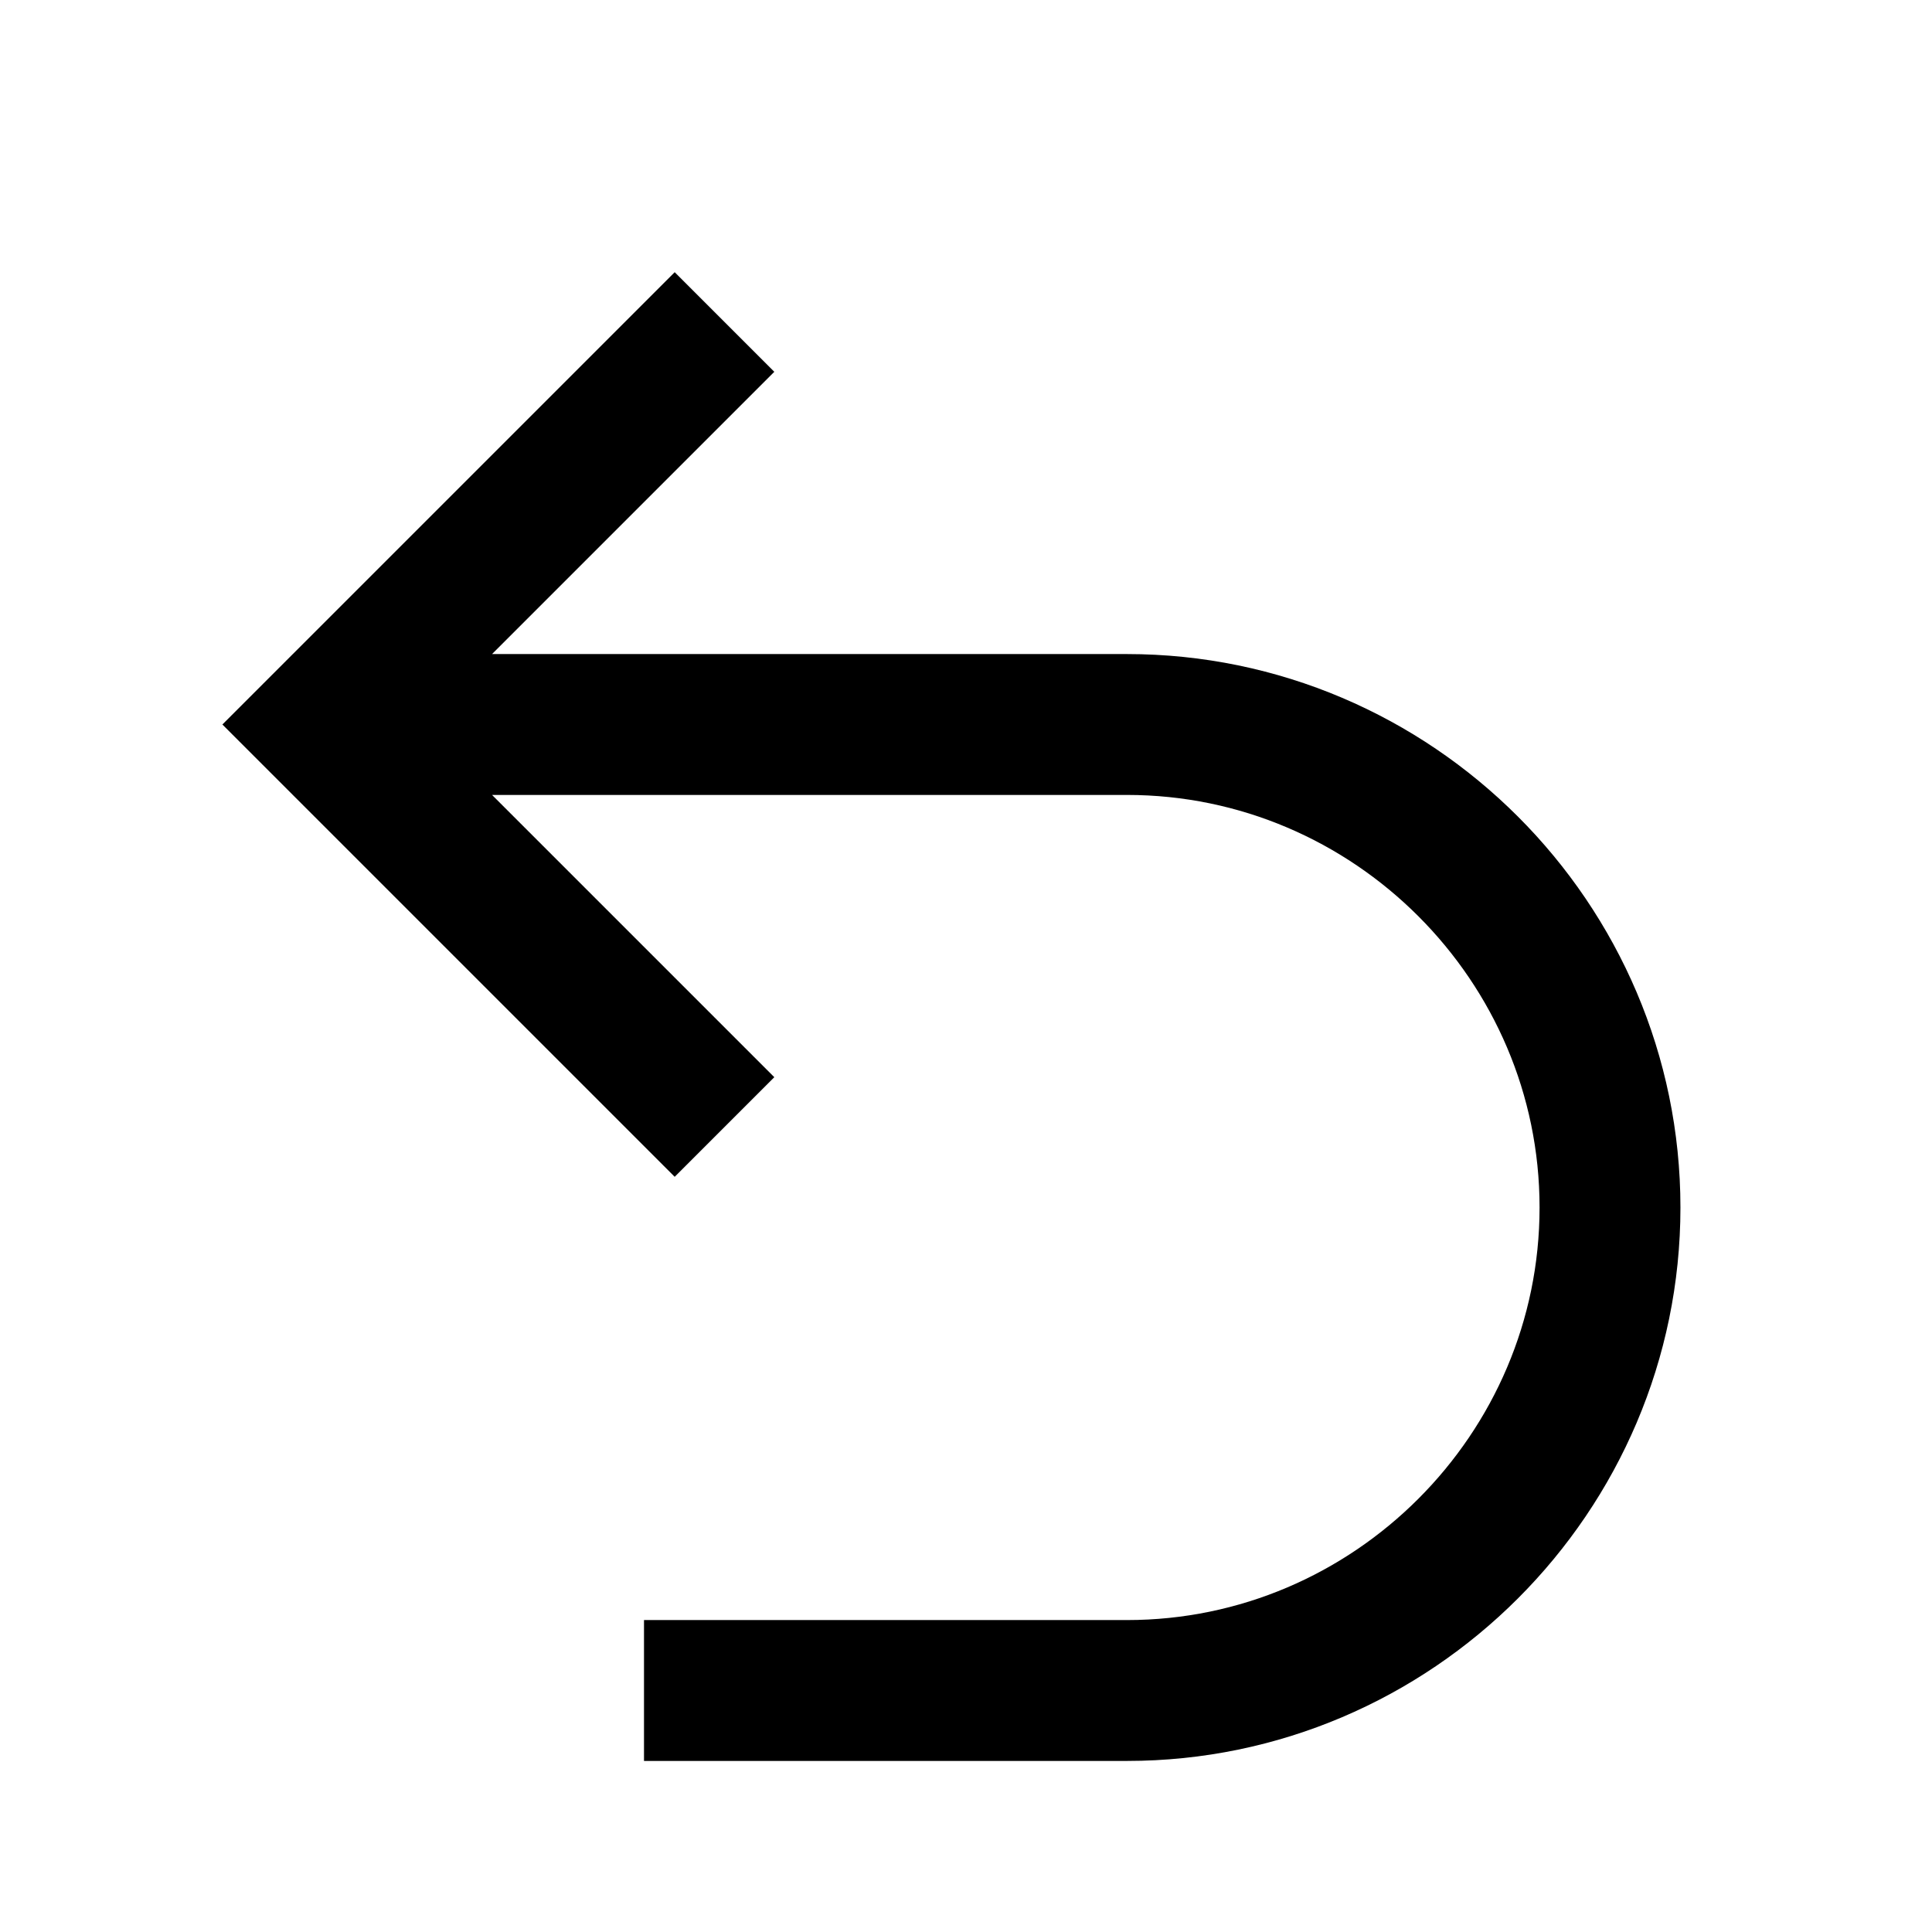
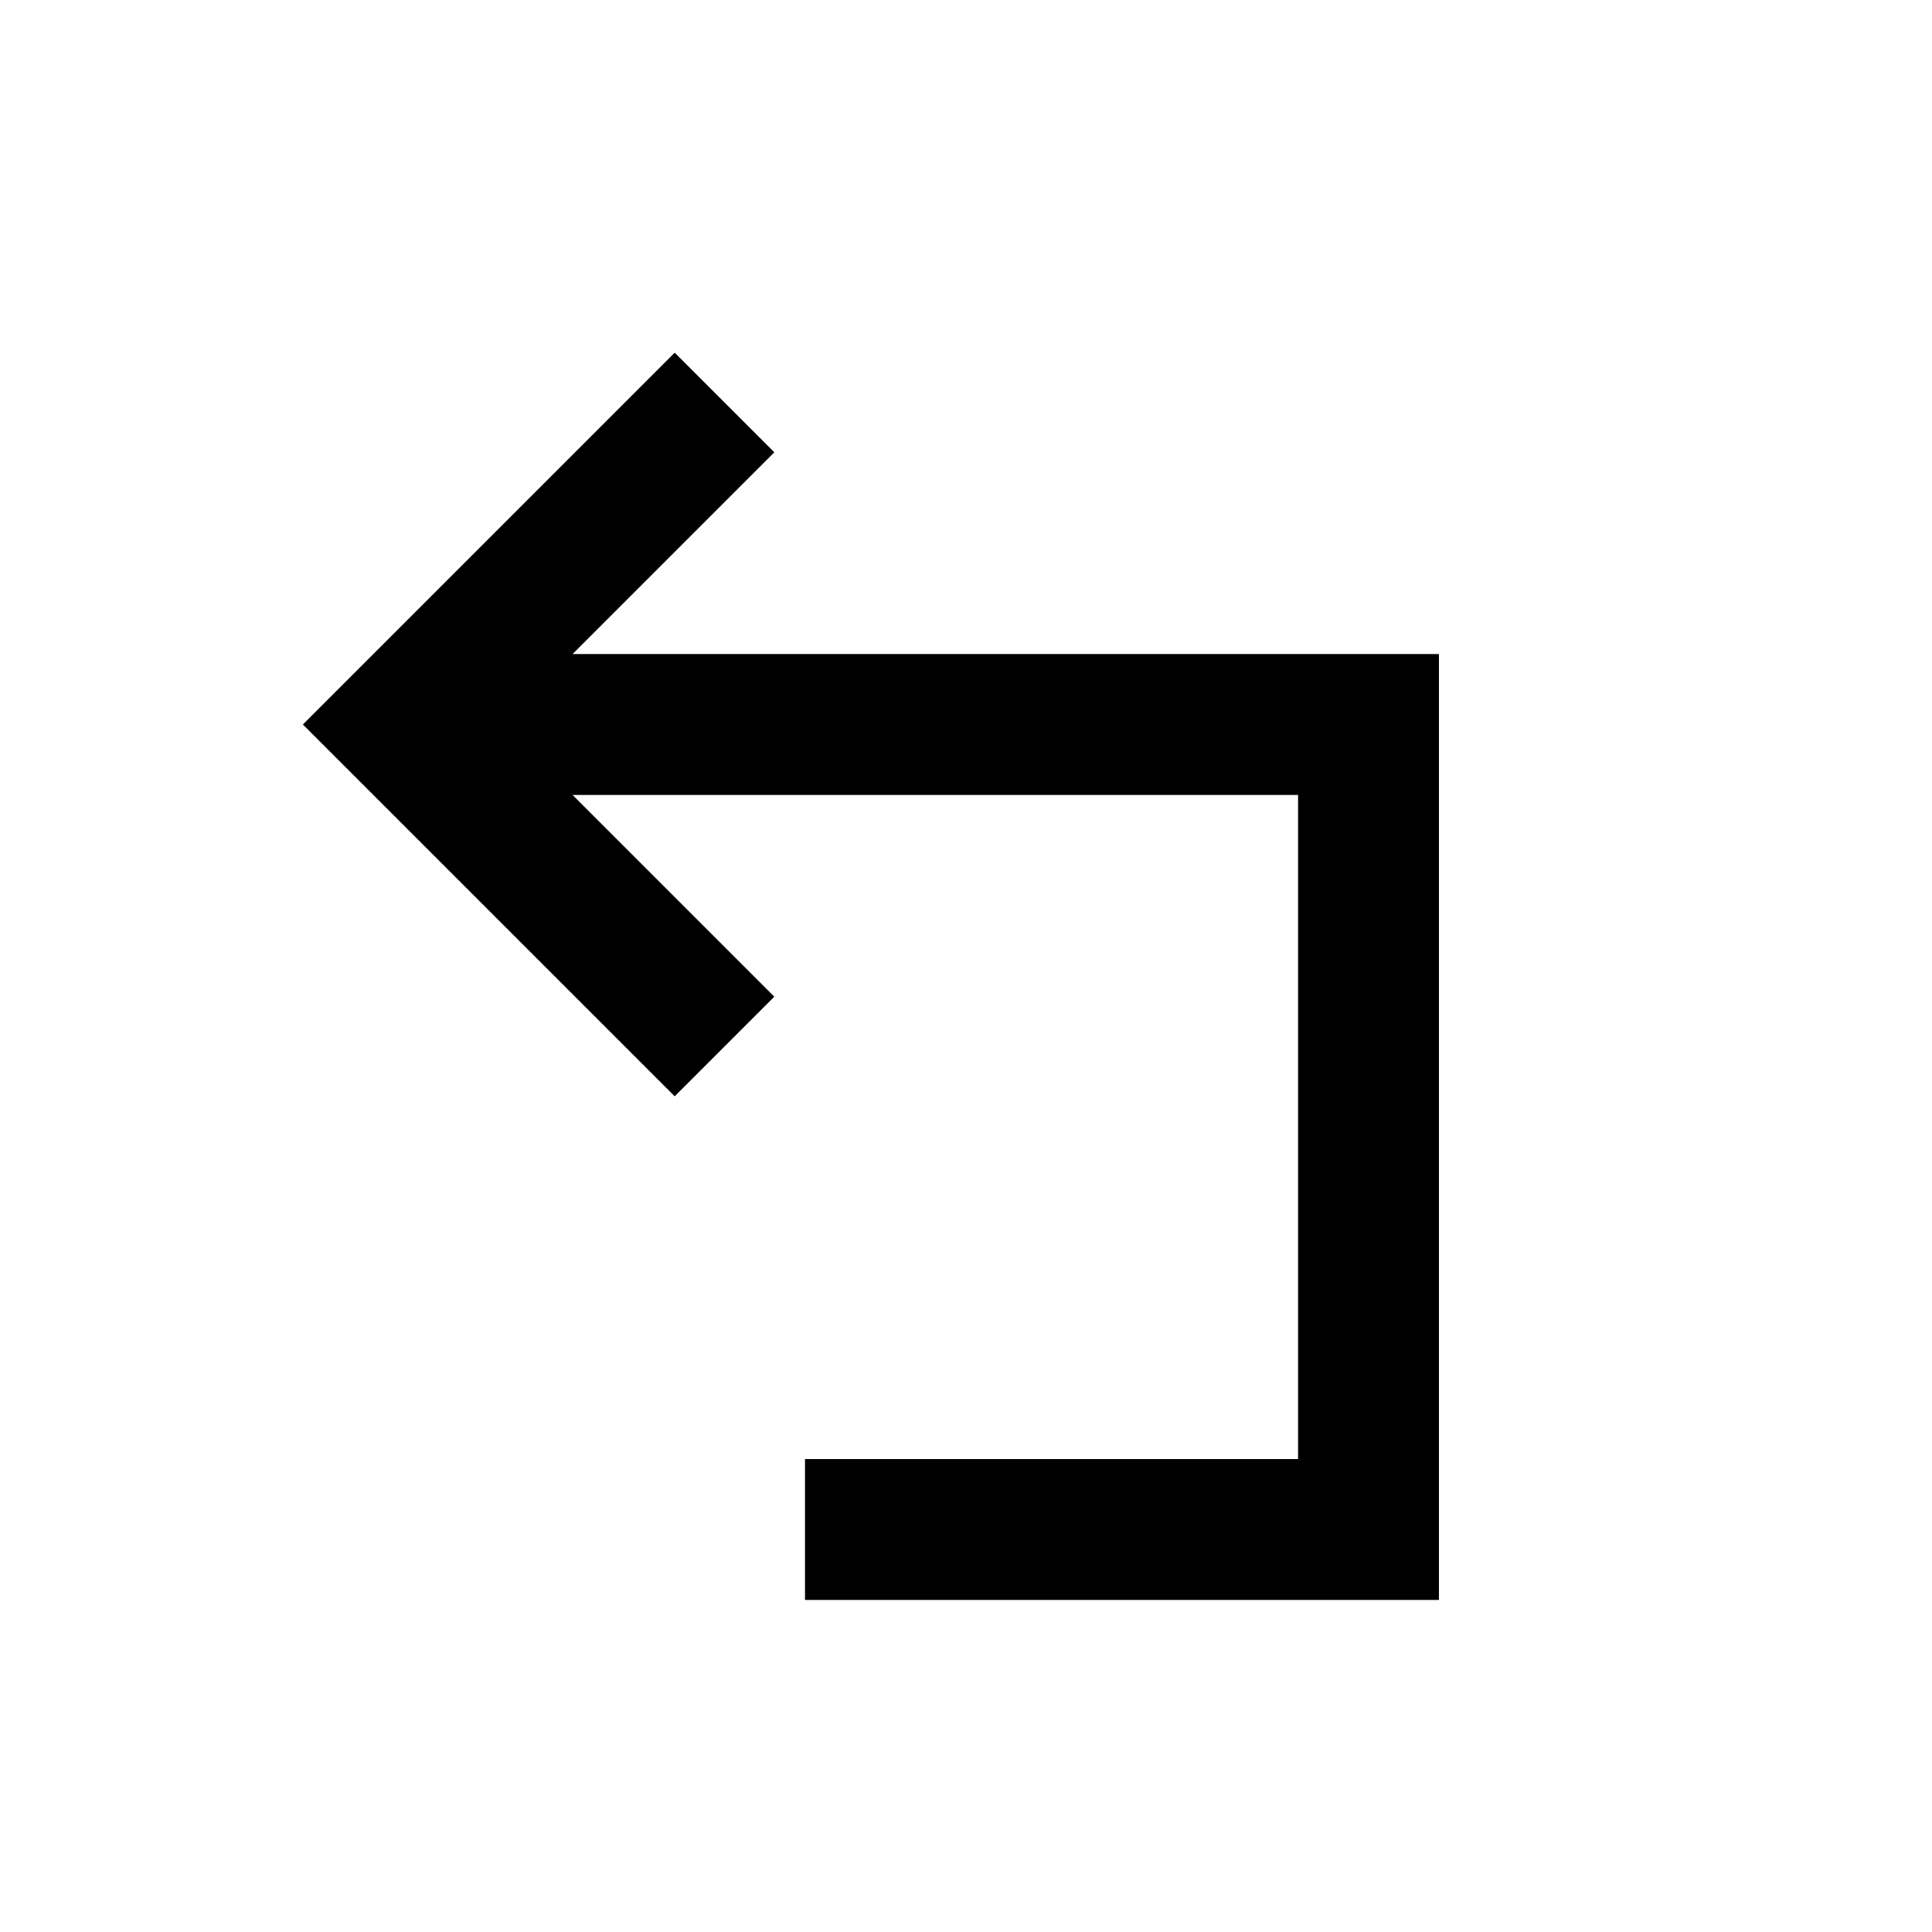
<svg xmlns="http://www.w3.org/2000/svg" width="24" height="24" viewBox="0 0 24 24">
-   <path d="M9 4L4 9L9 14M4 9H14C17.3 9 20 11.7 20 15C20 18.3 17.3 21 14 21H8" fill="none" stroke="currentColor" stroke-width="1.75" stroke-linecap="butt" stroke-linejoin="miter" />
+   <path d="M9 5L5 9L9 13M5 9H17V19H10" fill="none" stroke="currentColor" stroke-width="1.75" stroke-linecap="butt" stroke-linejoin="miter" />
</svg>
